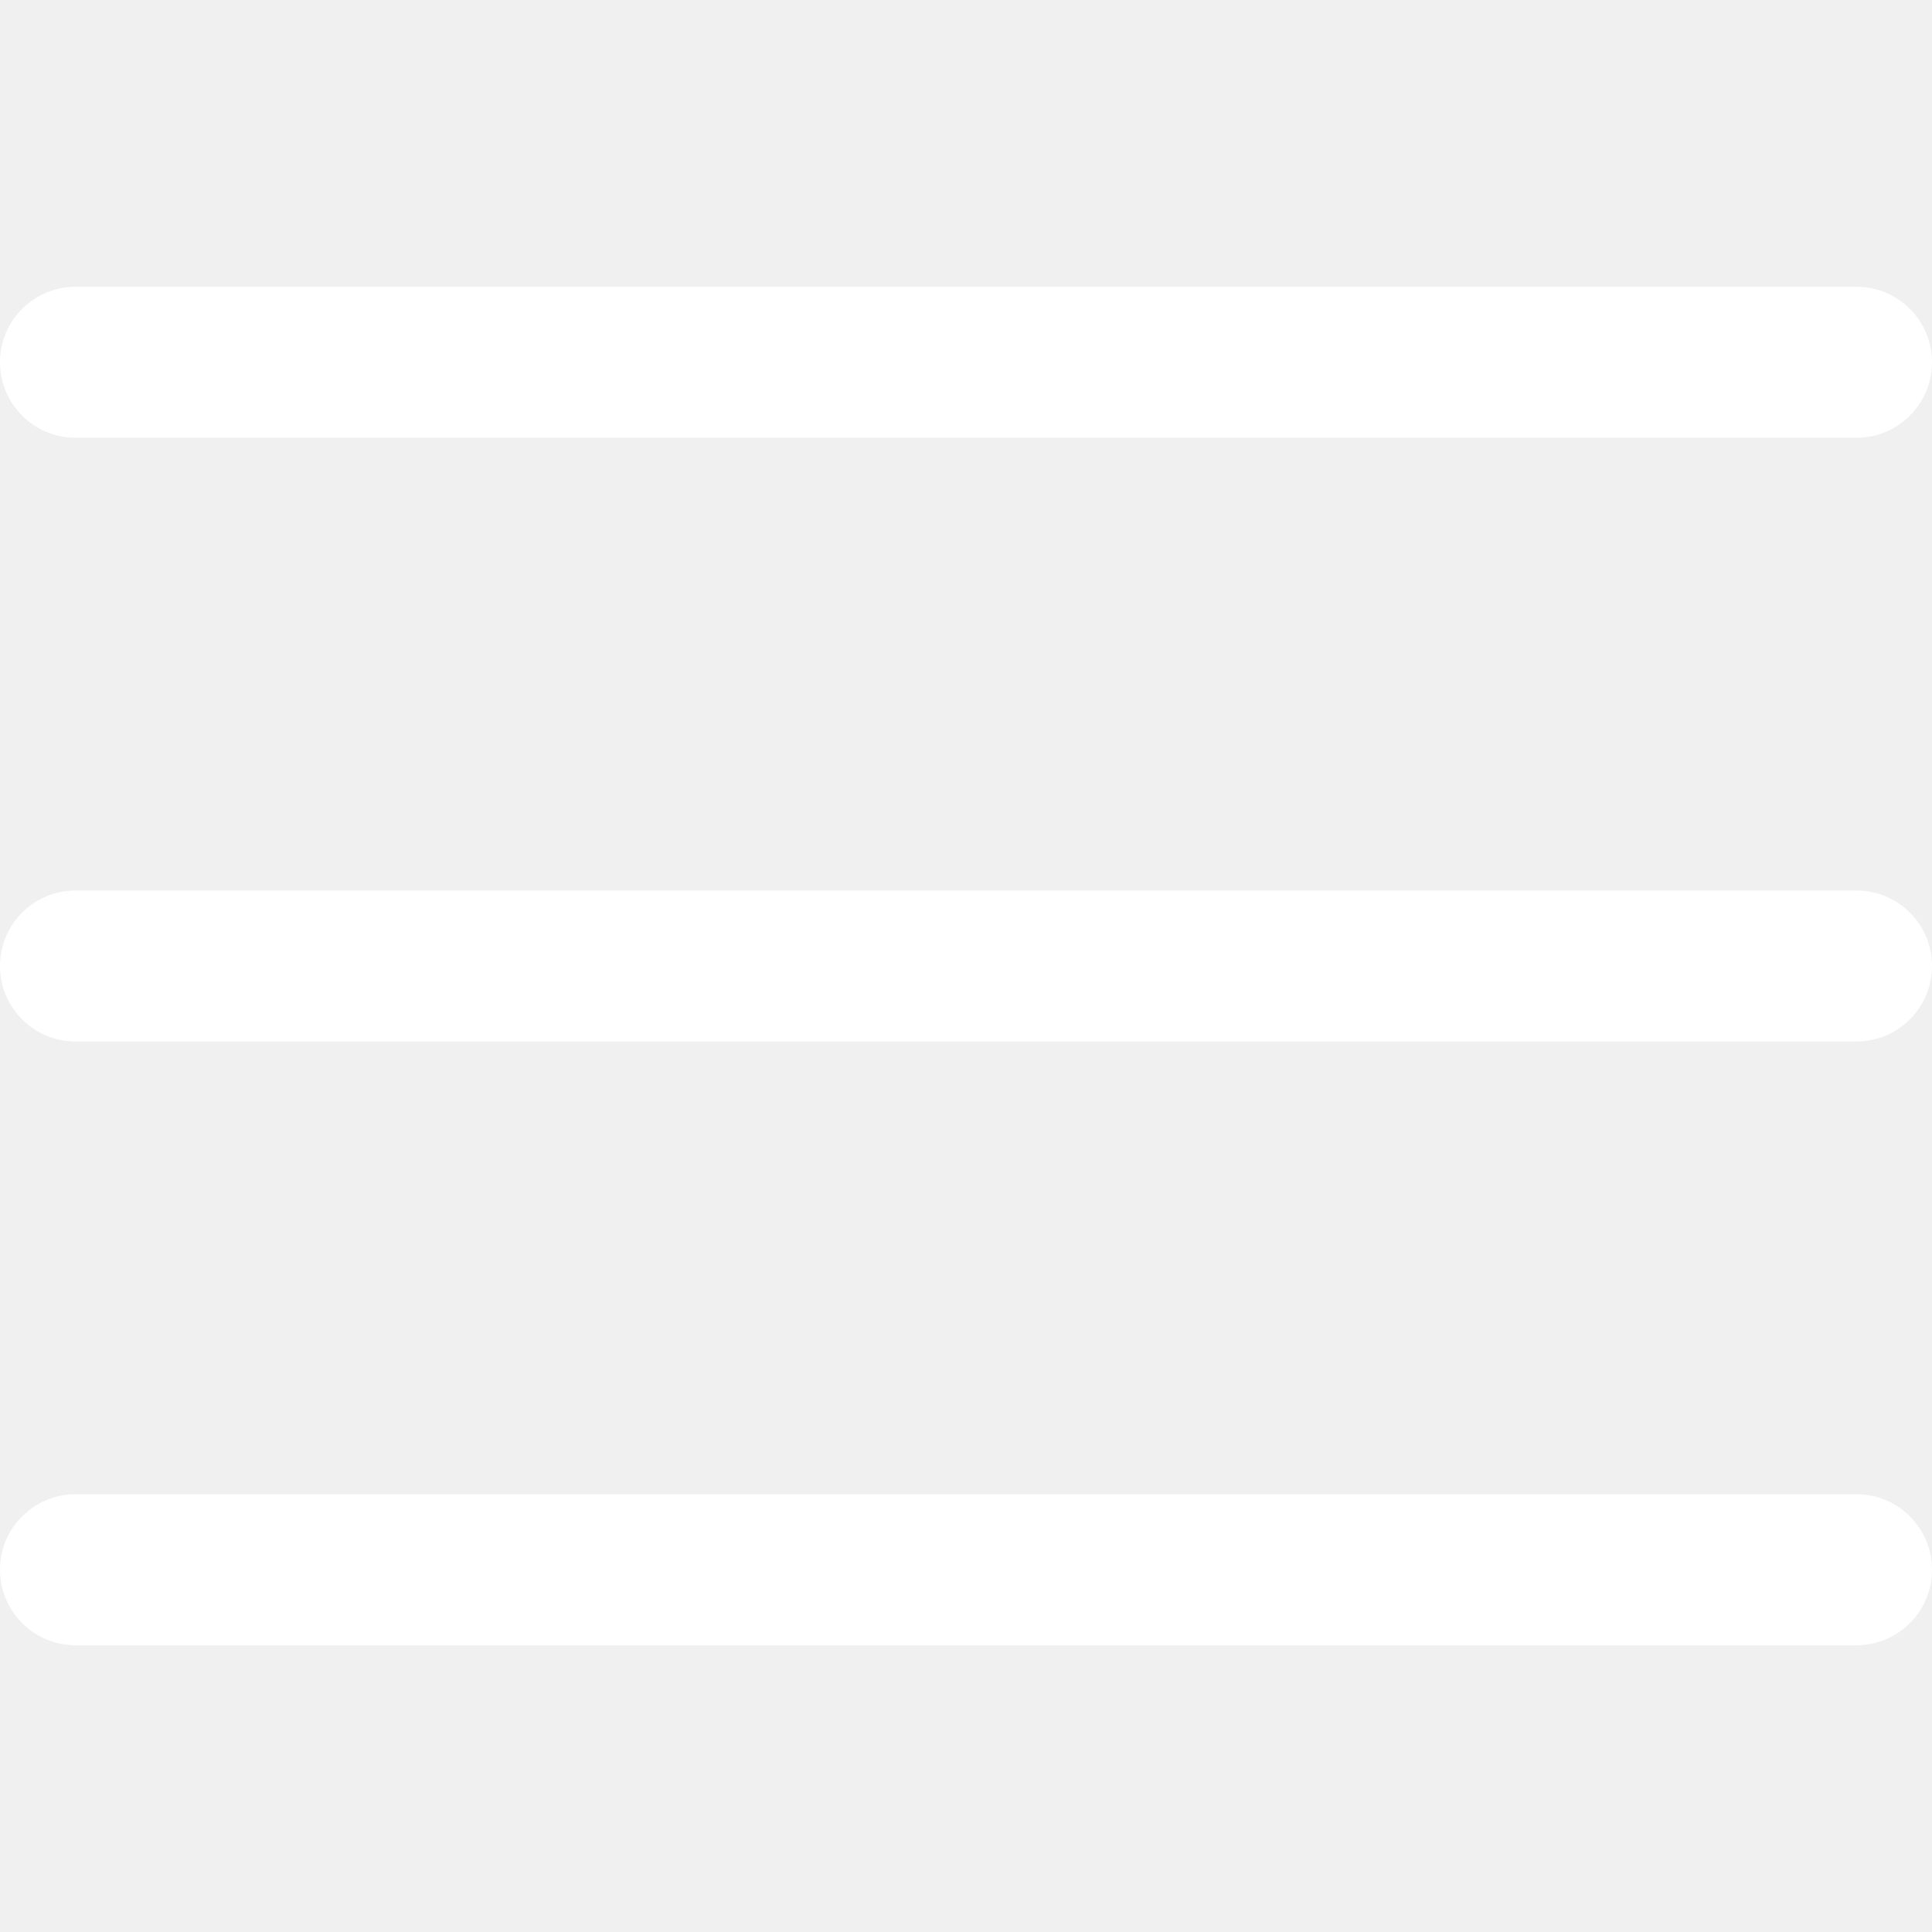
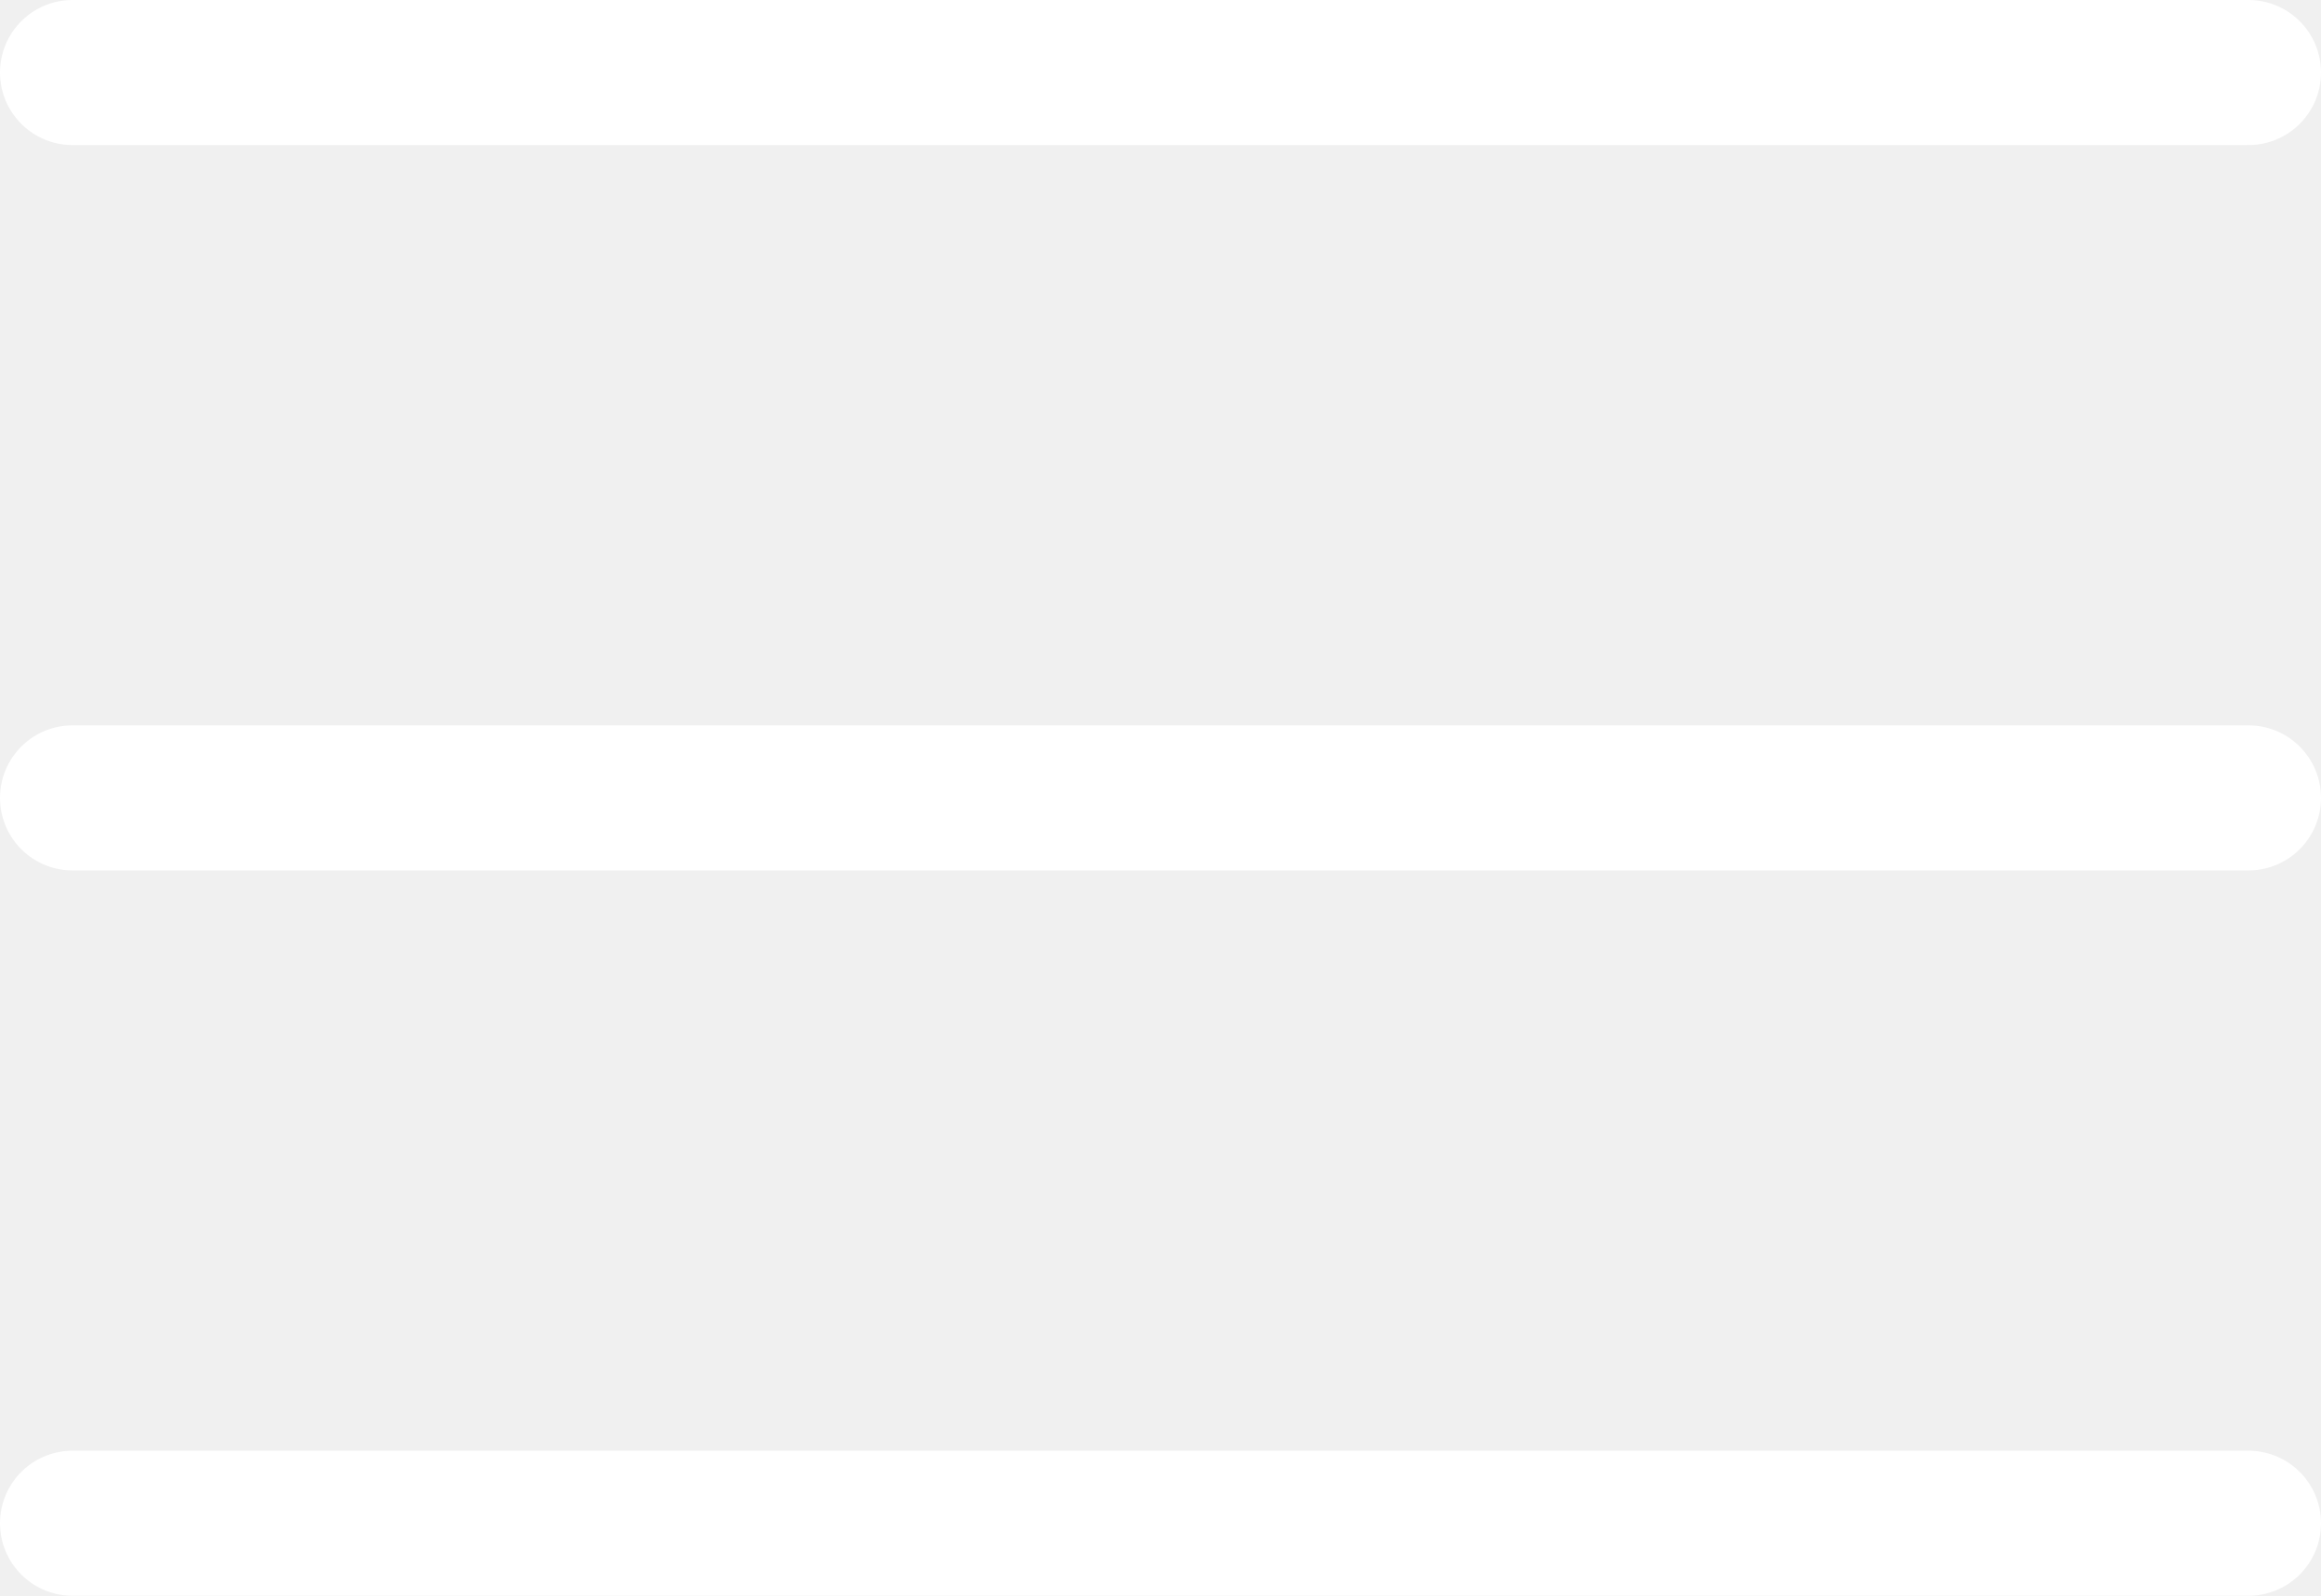
- <svg xmlns="http://www.w3.org/2000/svg" version="1.1" id="Capa_1" x="0px" y="0px" viewBox="0 0 512 512" style="enable-background:new 0 0 512 512;" xml:space="preserve" width="512px" height="512px" class="">
-   <g>
-     <g>
-       <g>
-         <path d="M492,236H20c-11.046,0-20,8.954-20,20c0,11.046,8.954,20,20,20h472c11.046,0,20-8.954,20-20S503.046,236,492,236z" data-original="#000000" class="active-path" data-old_color="#000000" fill="#FFFFFF" />
-       </g>
-     </g>
-     <g>
-       <g>
-         <path d="M492,76H20C8.954,76,0,84.954,0,96s8.954,20,20,20h472c11.046,0,20-8.954,20-20S503.046,76,492,76z" data-original="#000000" class="active-path" data-old_color="#000000" fill="#FFFFFF" />
-       </g>
-     </g>
-     <g>
-       <g>
-         <path d="M492,396H20c-11.046,0-20,8.954-20,20c0,11.046,8.954,20,20,20h472c11.046,0,20-8.954,20-20    C512,404.954,503.046,396,492,396z" data-original="#000000" class="active-path" data-old_color="#000000" fill="#FFFFFF" />
-       </g>
-     </g>
+ <svg xmlns="http://www.w3.org/2000/svg" width="32" height="22" viewBox="0 0 32 22">
+   <defs>
+     <style>.a{fill:none;stroke:#fff;stroke-linecap:round;stroke-width:2px;}</style>
+   </defs>
+   <g transform="translate(-759.5 -26.5)">
+     <line class="a" x2="30" transform="translate(760.5 27.5)" />
+     <line class="a" x2="30" transform="translate(760.5 37.5)" />
+     <line class="a" x2="30" transform="translate(760.5 47.5)" />
  </g>
</svg>
